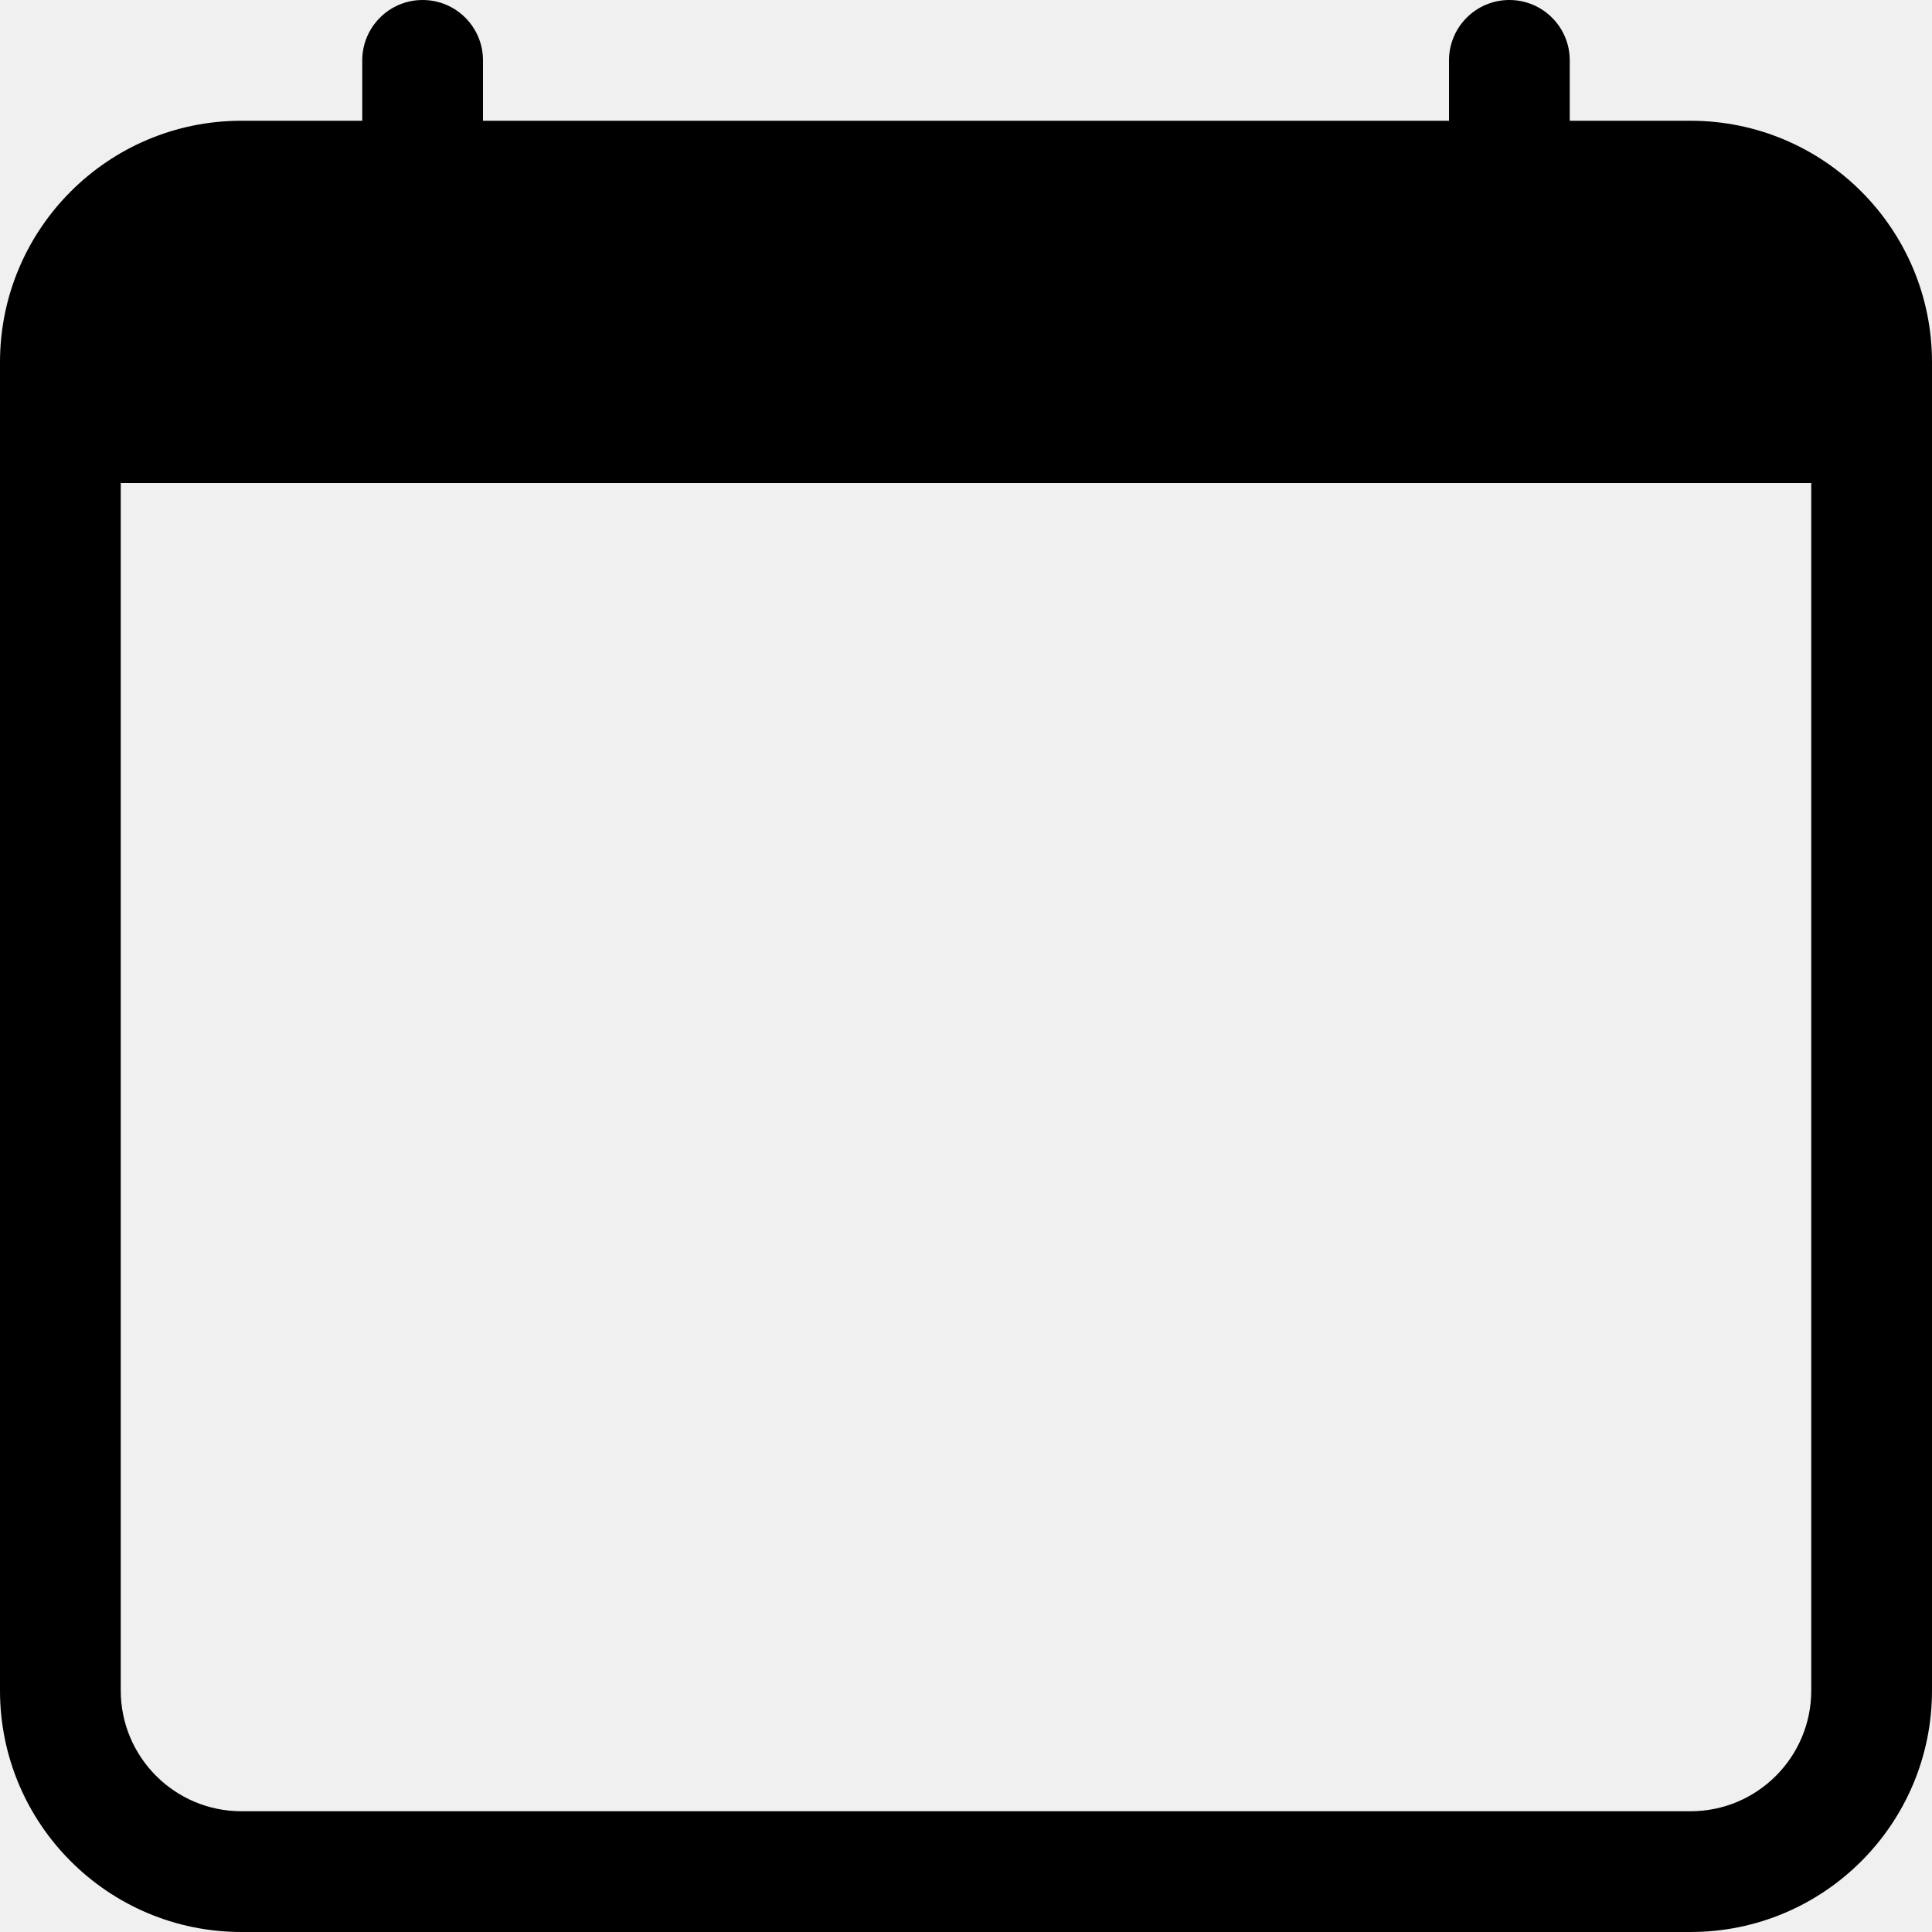
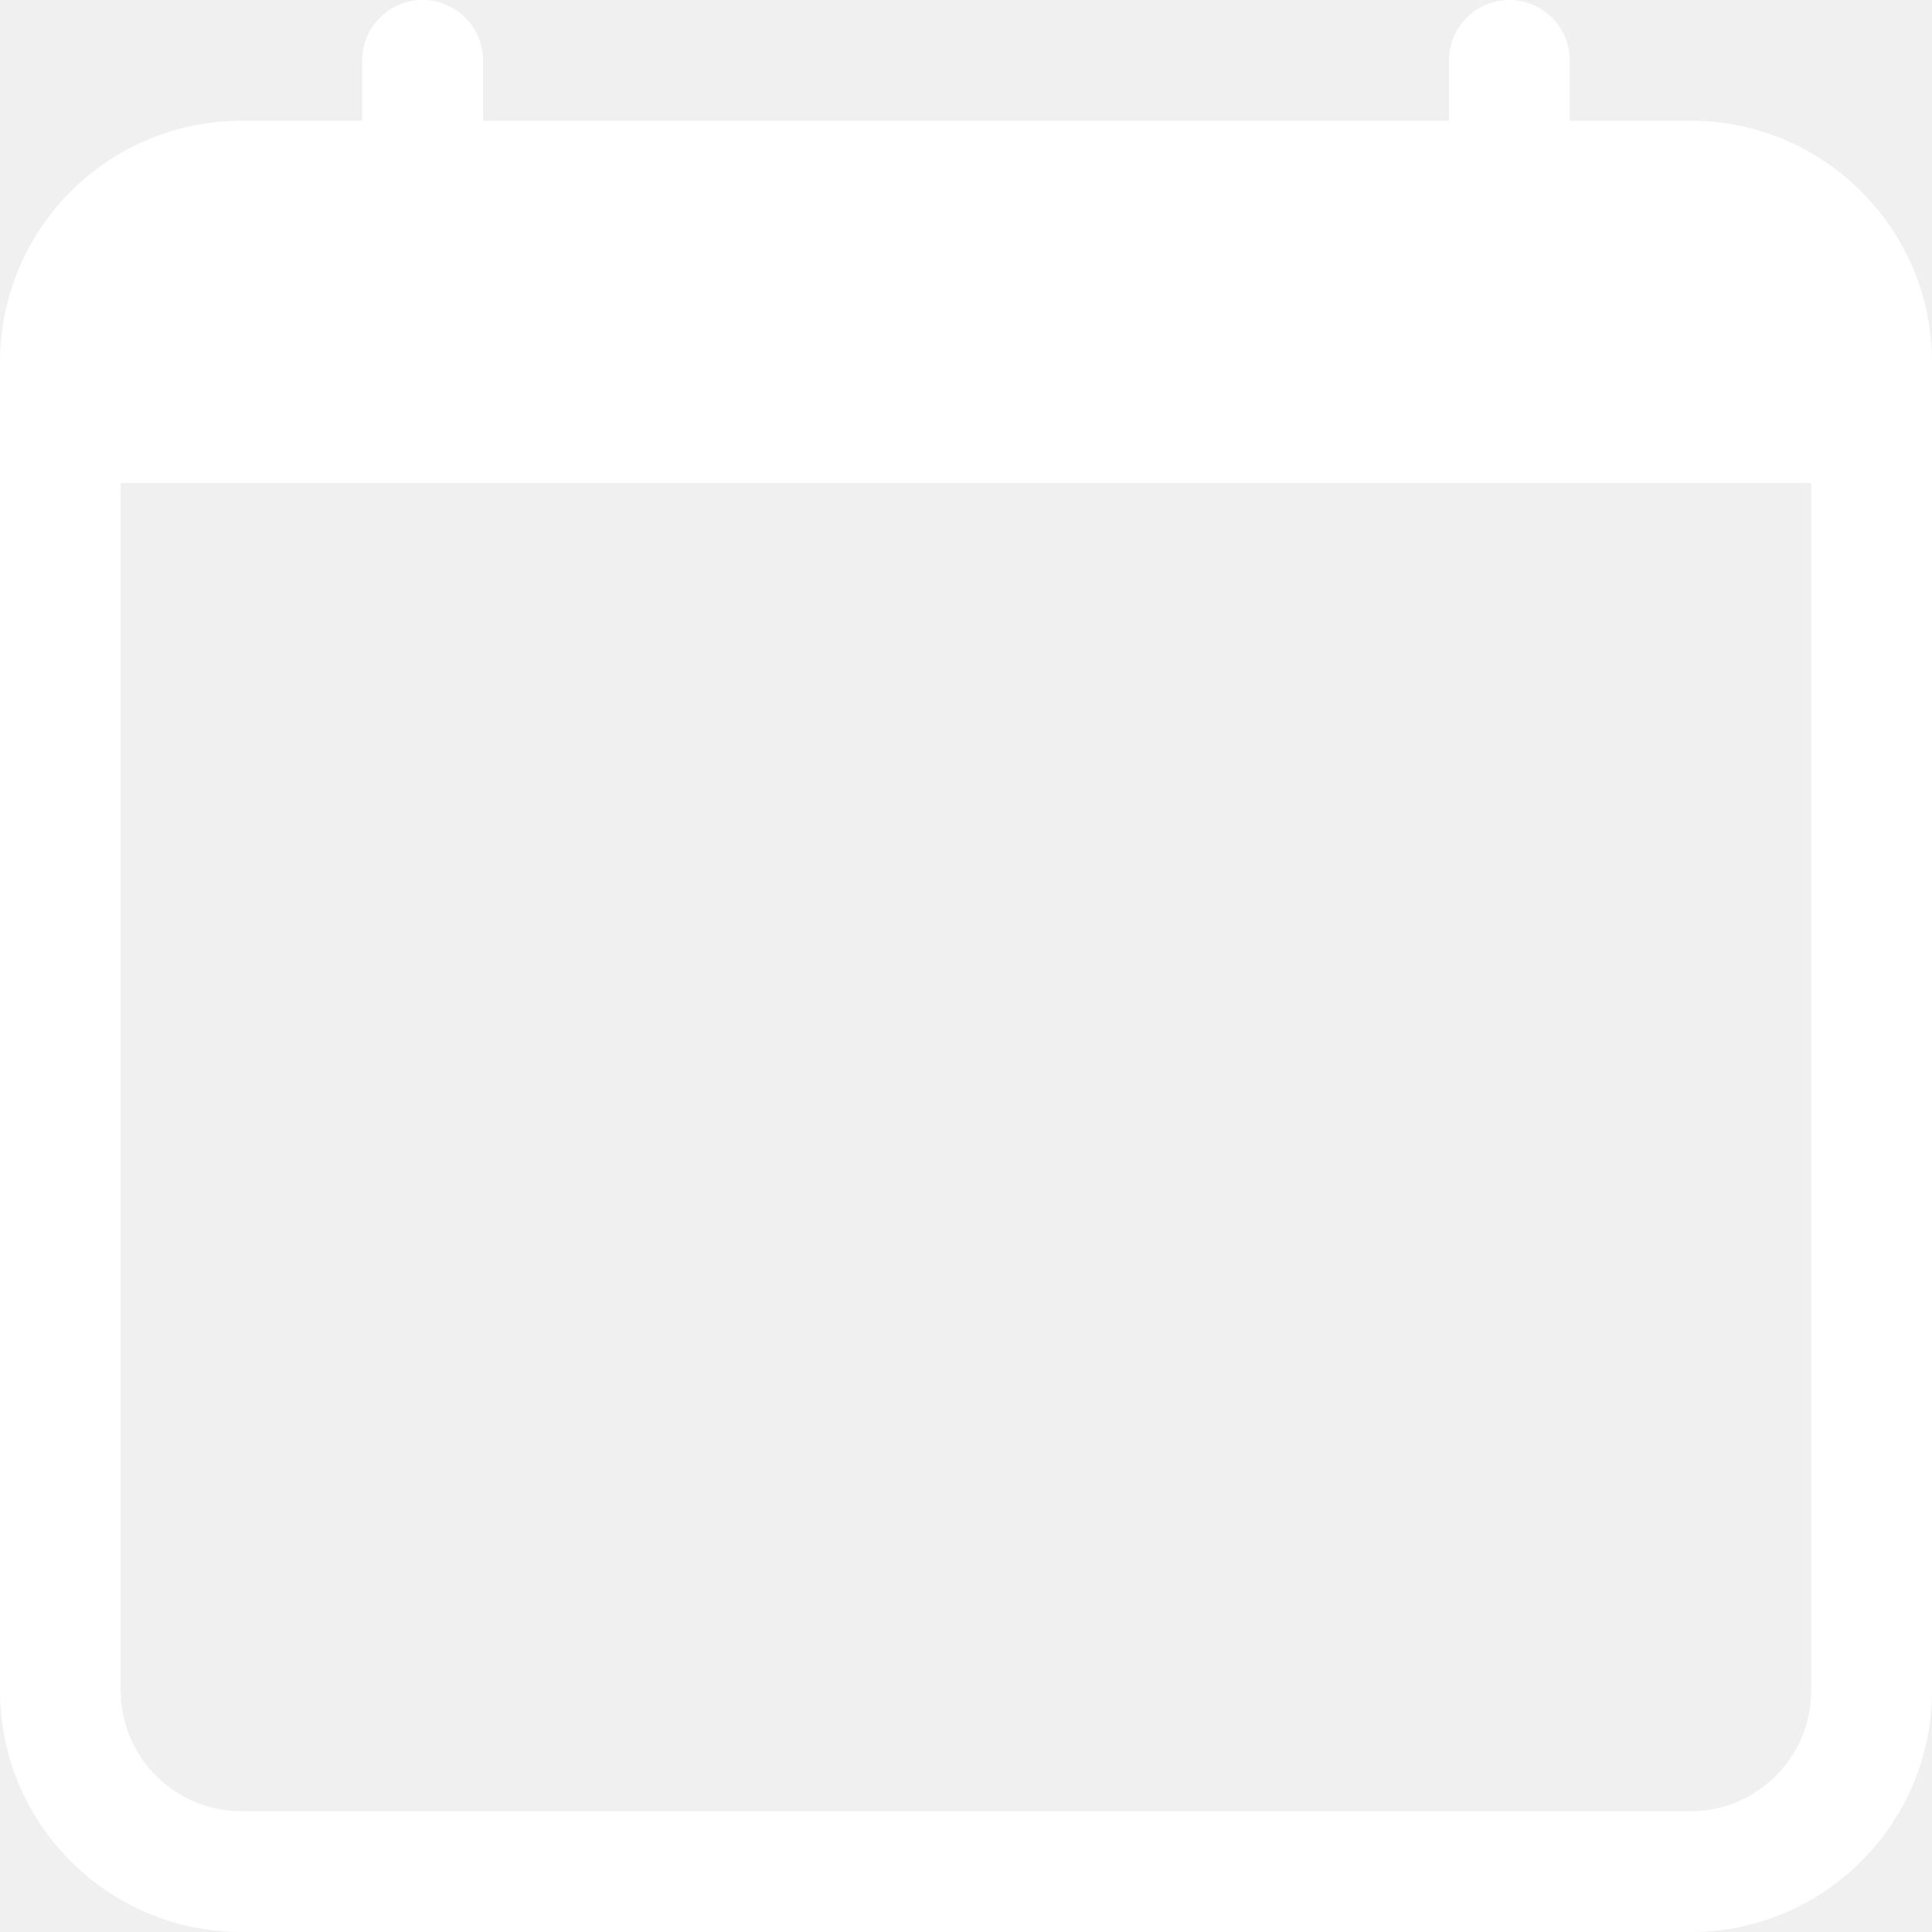
- <svg xmlns="http://www.w3.org/2000/svg" width="16" height="16" fill="currentColor" class="bi bi-calendar" viewBox="0 0 16 16">
+ <svg xmlns="http://www.w3.org/2000/svg" width="16" height="16" fill="white" class="bi bi-calendar" viewBox="0 0 16 16">
  <path d="M3.5 0a.5.5 0 0 1 .5.5V1h8V.5a.5.5 0 0 1 1 0V1h1a2 2 0 0 1 2 2v11a2 2 0 0 1-2 2H2a2 2 0 0 1-2-2V3a2 2 0 0 1 2-2h1V.5a.5.5 0 0 1 .5-.5zM1 4v10a1 1 0 0 0 1 1h12a1 1 0 0 0 1-1V4H1z" />
</svg>
